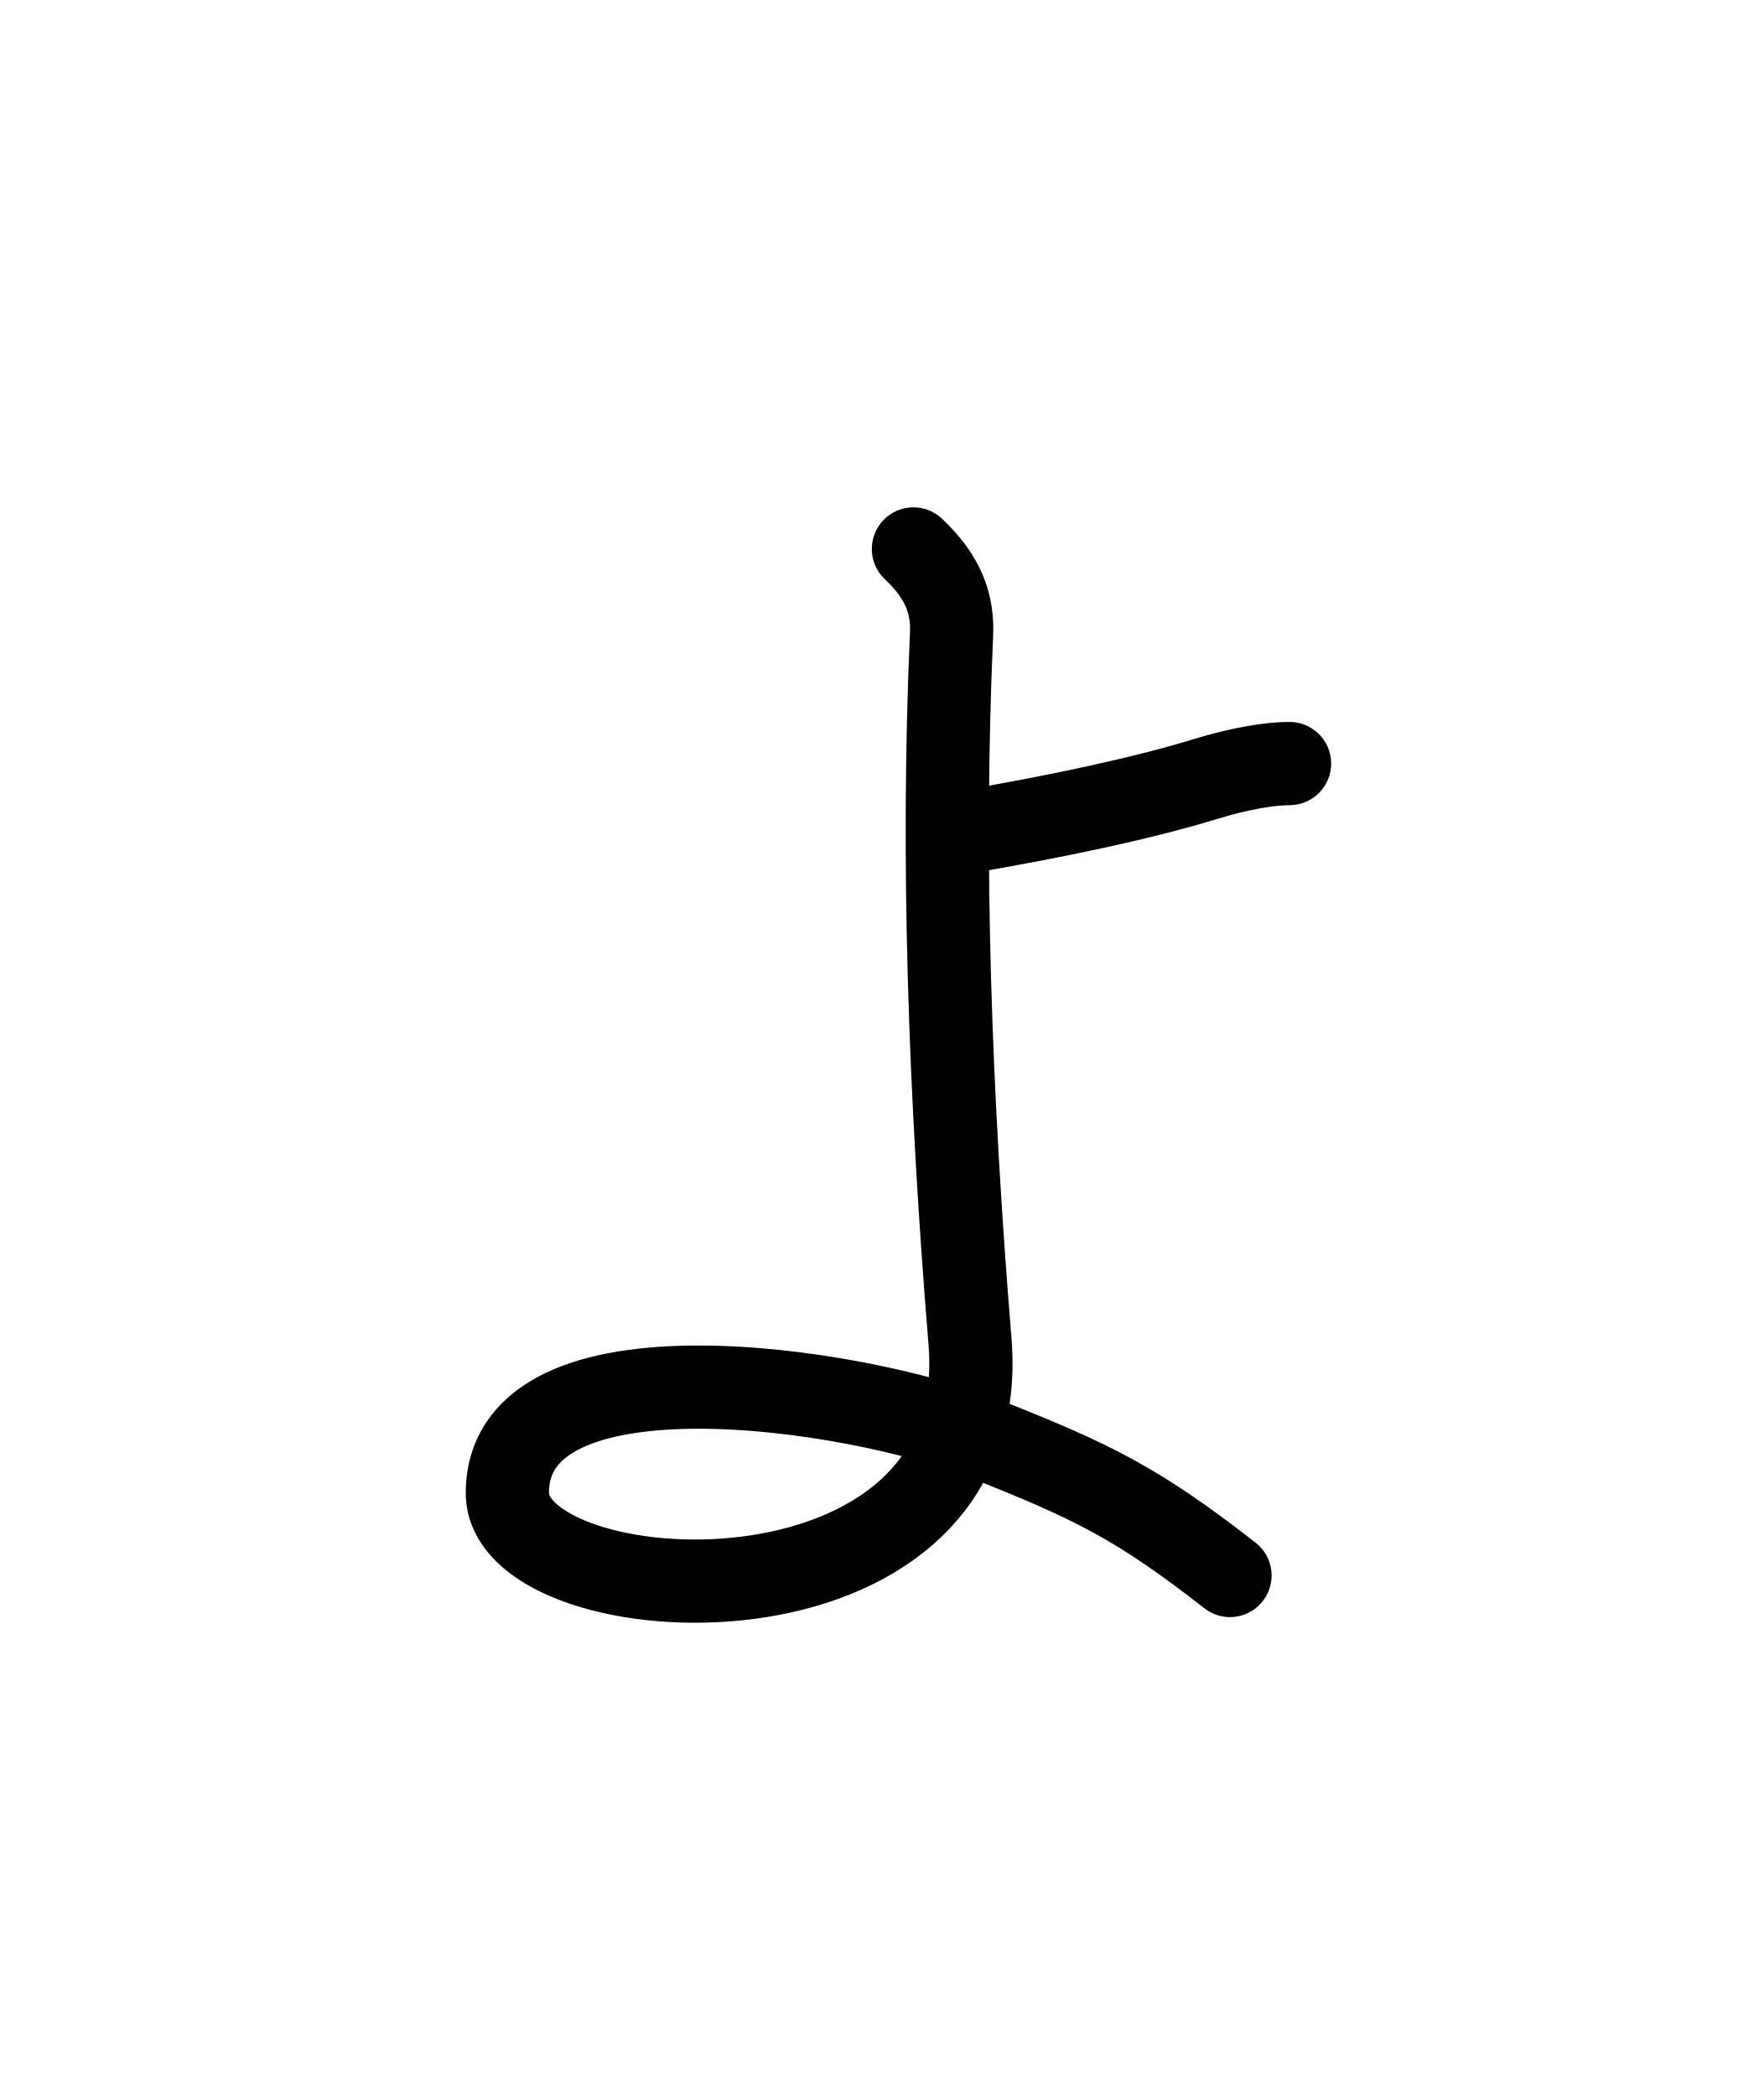
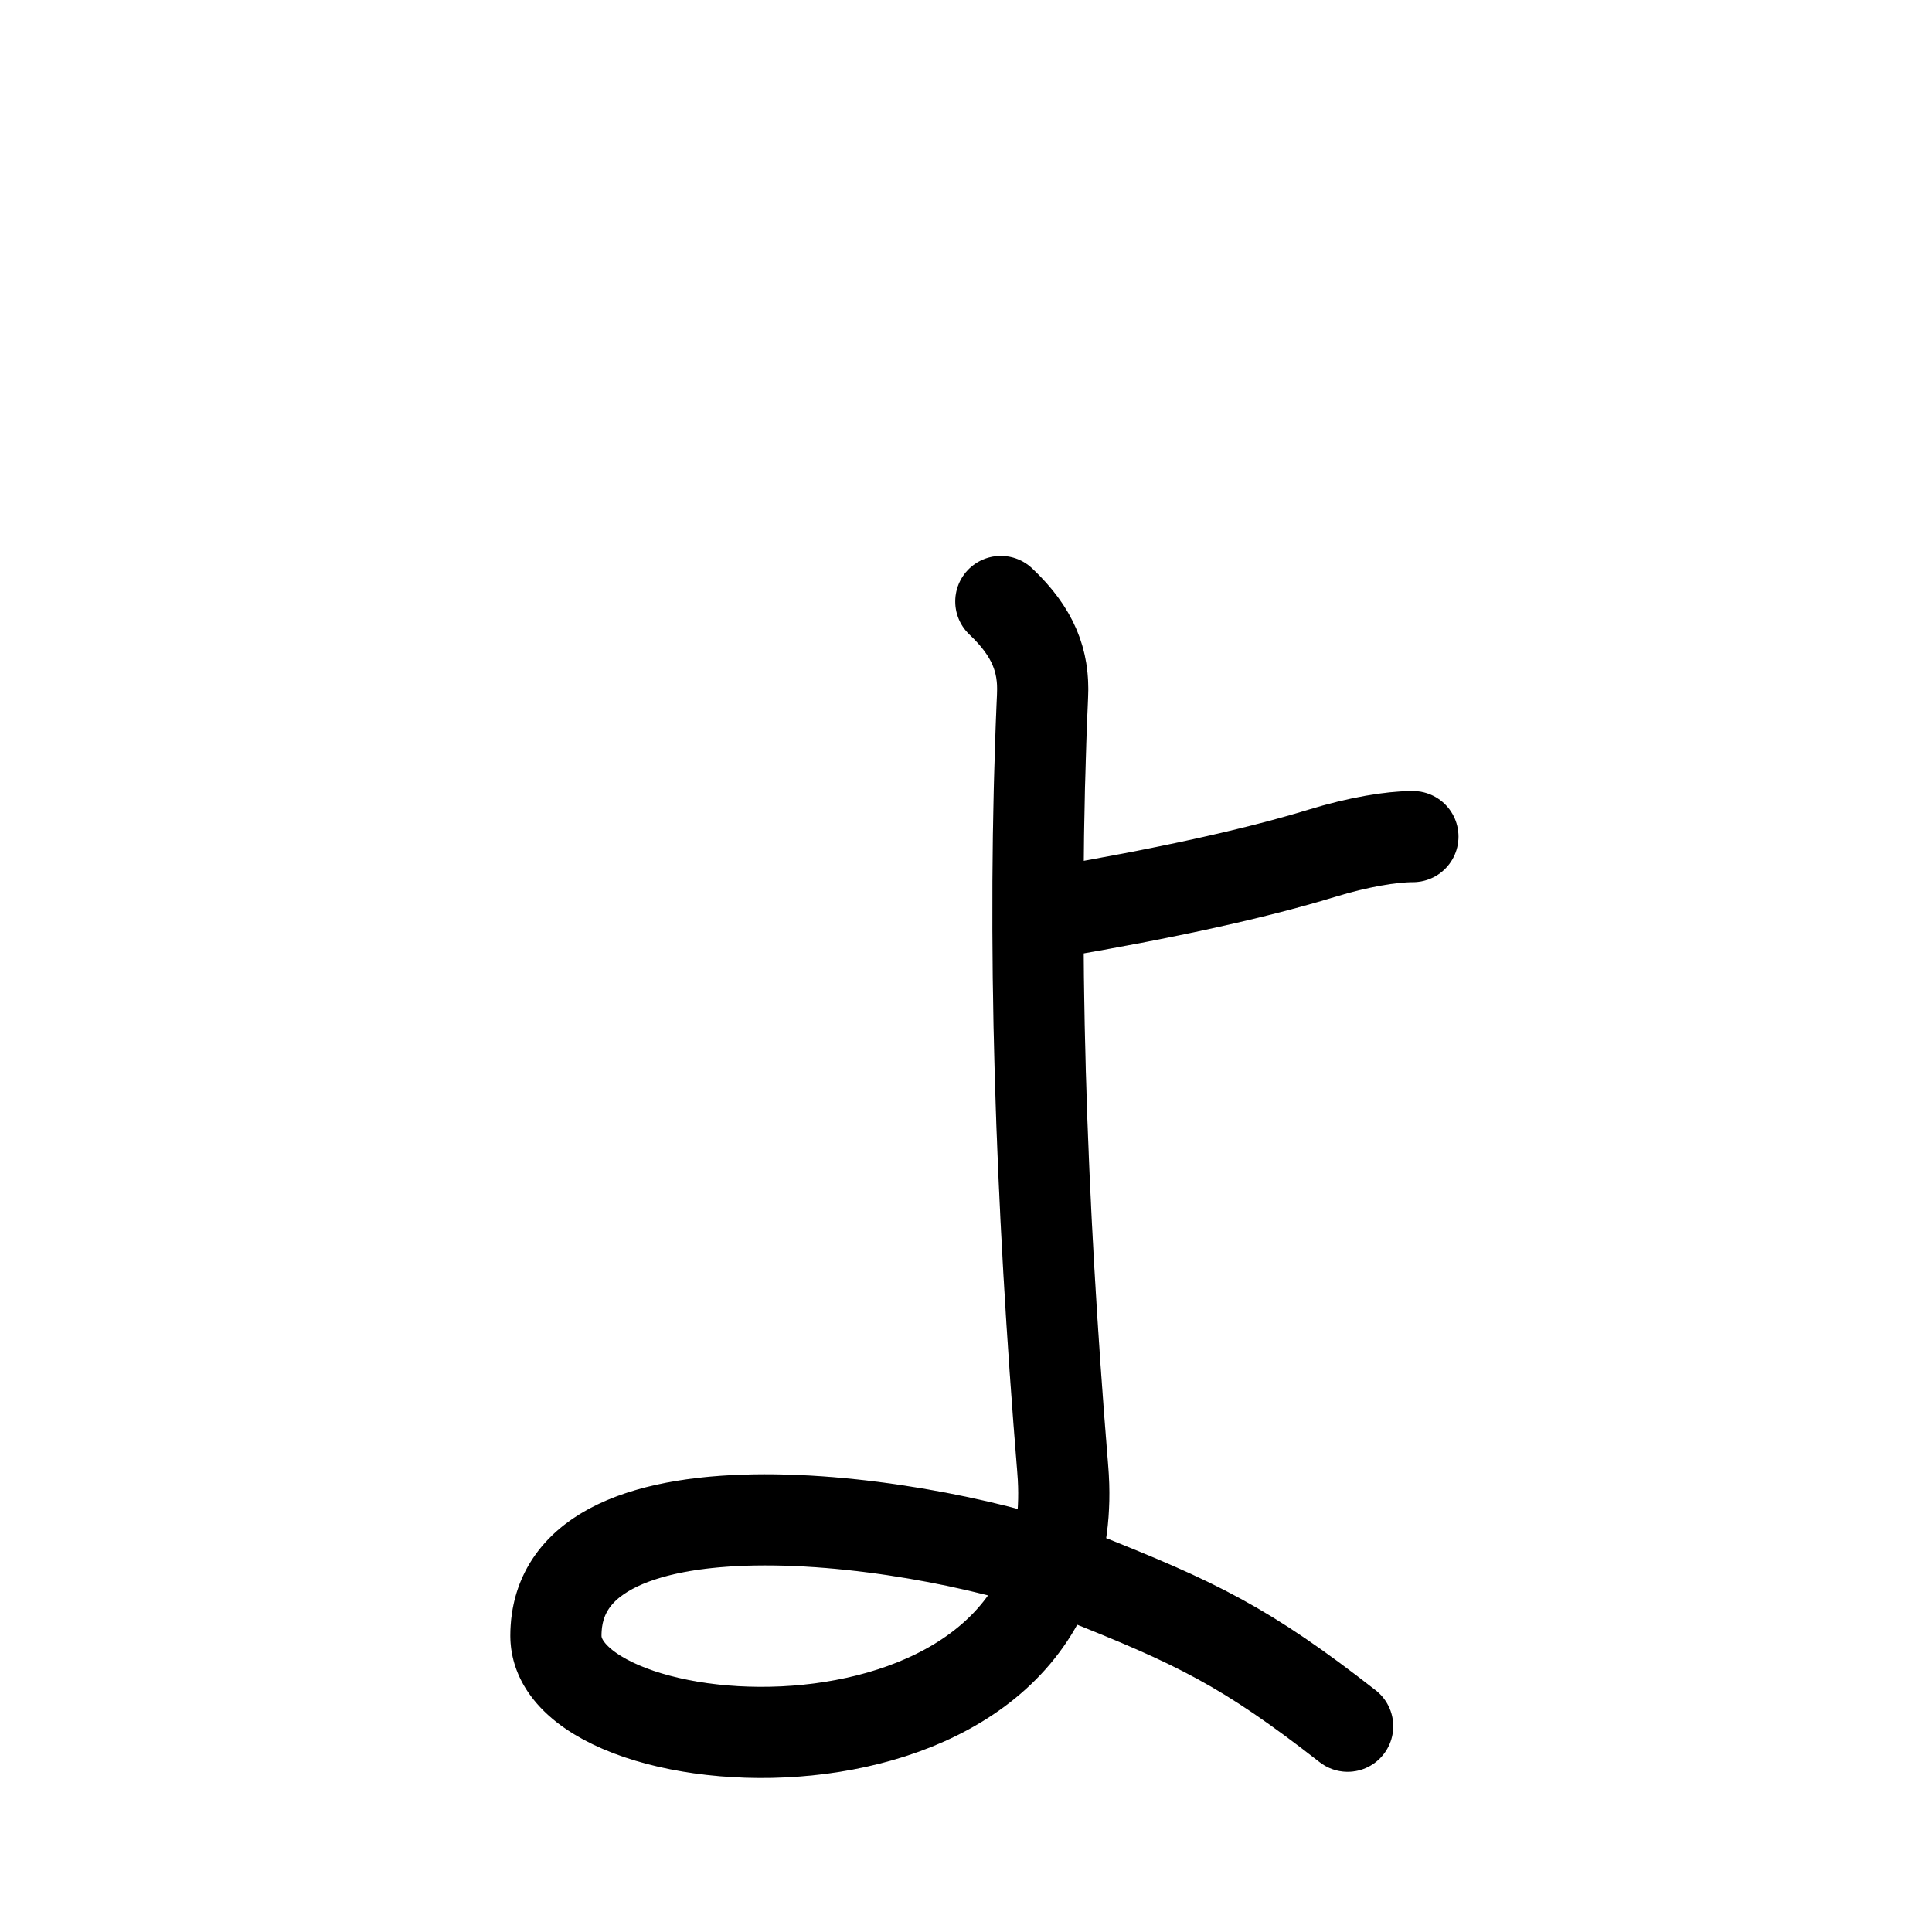
- <svg xmlns="http://www.w3.org/2000/svg" id="kvg-03087" class="kanjivg" viewBox="0 0 106 126" width="106" height="126" xml:space="preserve" version="1.1" baseProfile="full">
+ <svg xmlns="http://www.w3.org/2000/svg" id="kvg-03087" class="kanjivg" viewBox="0 0 106 106" width="106" height="106" xml:space="preserve" version="1.1" baseProfile="full">
  <defs>
    <style type="text/css">path.black{fill:none;stroke:black;stroke-width:5;stroke-linecap:round;stroke-linejoin:round;}path.grey{fill:none;stroke:#ddd;stroke-width:5;stroke-linecap:round;stroke-linejoin:round;}path.stroke{fill:none;stroke:black;stroke-width:5;stroke-linecap:round;stroke-linejoin:round;}text{font-size:16px;font-family:Segoe UI Symbol,Cambria Math,DejaVu Sans,Symbola,Quivira,STIX,Code2000;-webkit-touch-callout:none;cursor:pointer;-webkit-user-select:none;-khtml-user-select:none;-moz-user-select:none;-ms-user-select:none;user-select: none;}text:hover{color:#777;}#reset{font-weight:bold;}</style>
    <marker id="markerStart" markerWidth="8" markerHeight="8" style="overflow:visible;">
      <circle cx="0" cy="0" r="1.5" style="stroke:none;fill:red;fill-opacity:0.5;" />
    </marker>
    <marker id="markerEnd" style="overflow:visible;">
      <circle cx="0" cy="0" r="0.8" style="stroke:none;fill:blue;fill-opacity:0.5;">
        <animate attributeName="opacity" from="1" to="0" dur="3s" repeatCount="indefinite" />
      </circle>
    </marker>
  </defs>
  <path d="M57.8,50.06c5.98-1.02,10.95-2.09,14.74-3.25c1.99-0.61,3.8-0.91,4.98-0.91" class="grey" />
  <path d="M54.91,33c1.79,1.69,2.38,3.28,2.29,5.16c-0.6,13.49-0.1,27.68,1.11,42.47c1.5,18.31-27.81,16.56-27.81,9.12c0-9.53,20.92-6.35,28.68-3.27c6.46,2.56,9.18,3.87,14.76,8.23" class="grey" />
  <path d="M57.8,50.06c5.98-1.02,10.95-2.09,14.74-3.25c1.99-0.61,3.8-0.91,4.98-0.91" class="stroke" stroke-dasharray="150">
    <animate attributeName="stroke-dashoffset" from="150" to="0" dur="1.8s" begin="0.0s" fill="freeze" />
  </path>
  <path d="M54.91,33c1.79,1.69,2.38,3.28,2.29,5.16c-0.6,13.49-0.1,27.68,1.11,42.47c1.5,18.31-27.81,16.56-27.81,9.12c0-9.53,20.92-6.35,28.68-3.27c6.46,2.56,9.18,3.87,14.76,8.23" class="stroke" stroke-dasharray="150">
    <set attributeName="opacity" to="0" dur="1.0s" />
    <animate attributeName="stroke-dashoffset" from="150" to="0" dur="1.8s" begin="1.0s" fill="freeze" />
  </path>
</svg>
